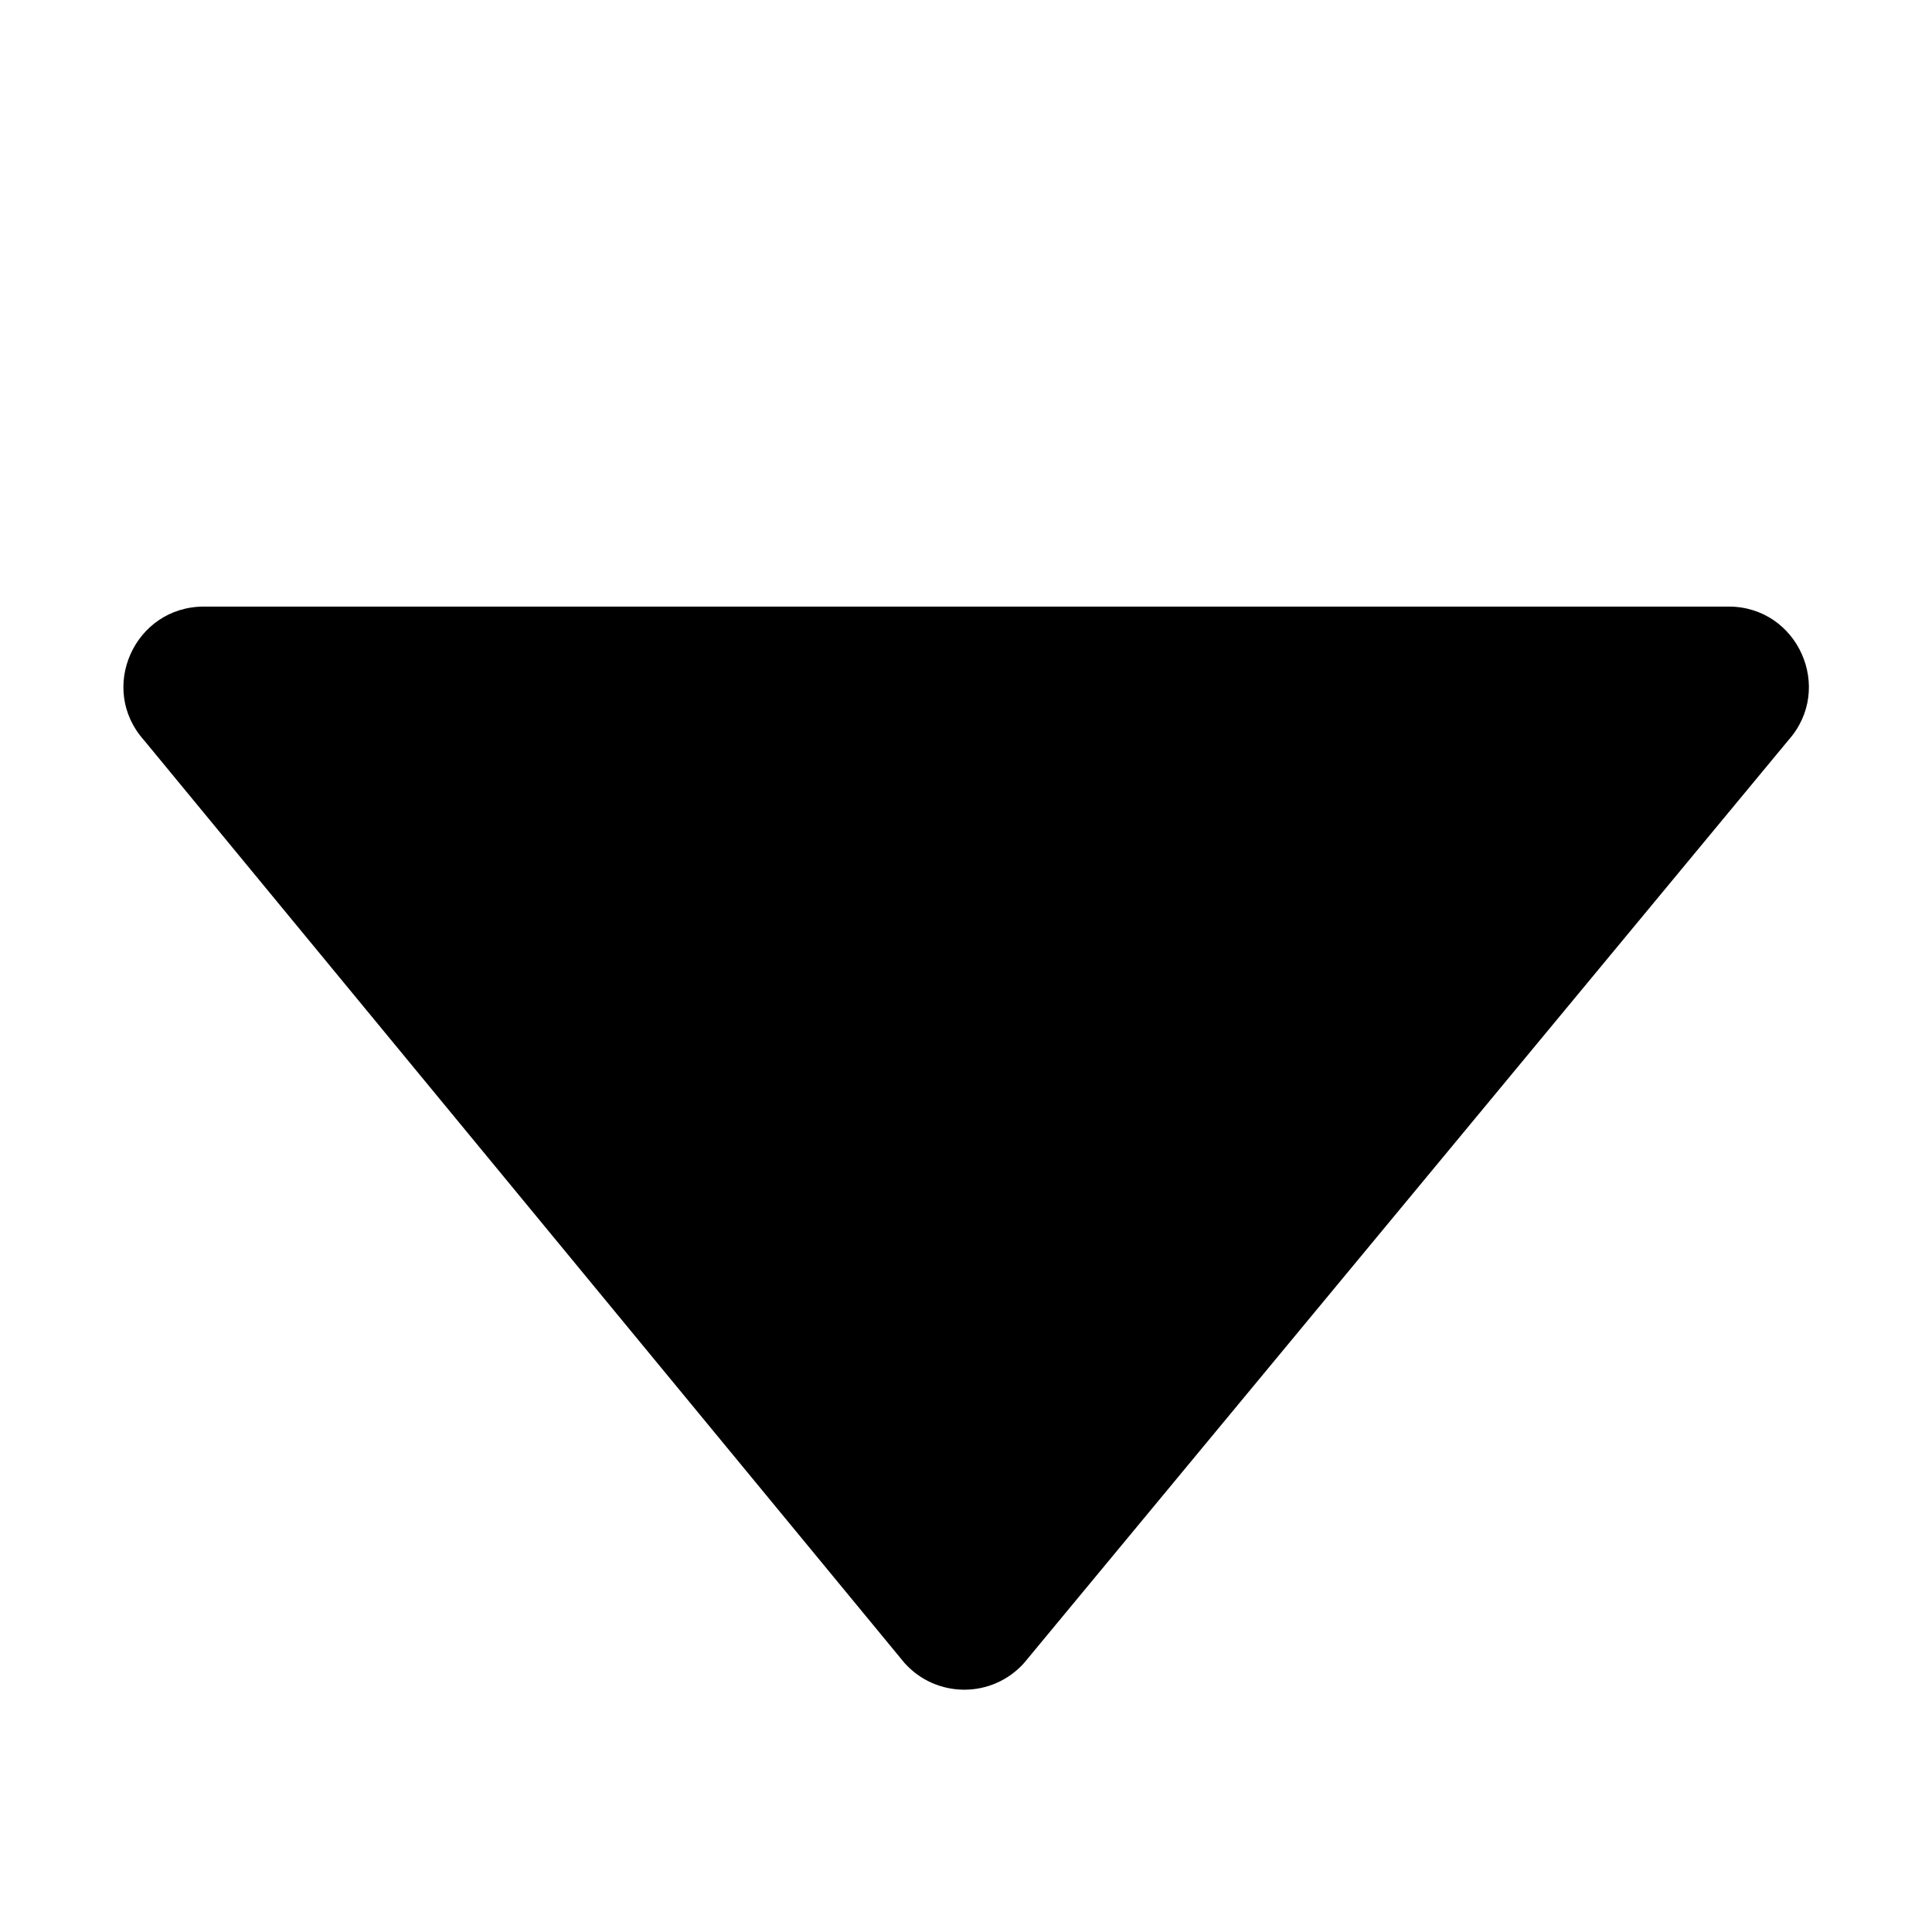
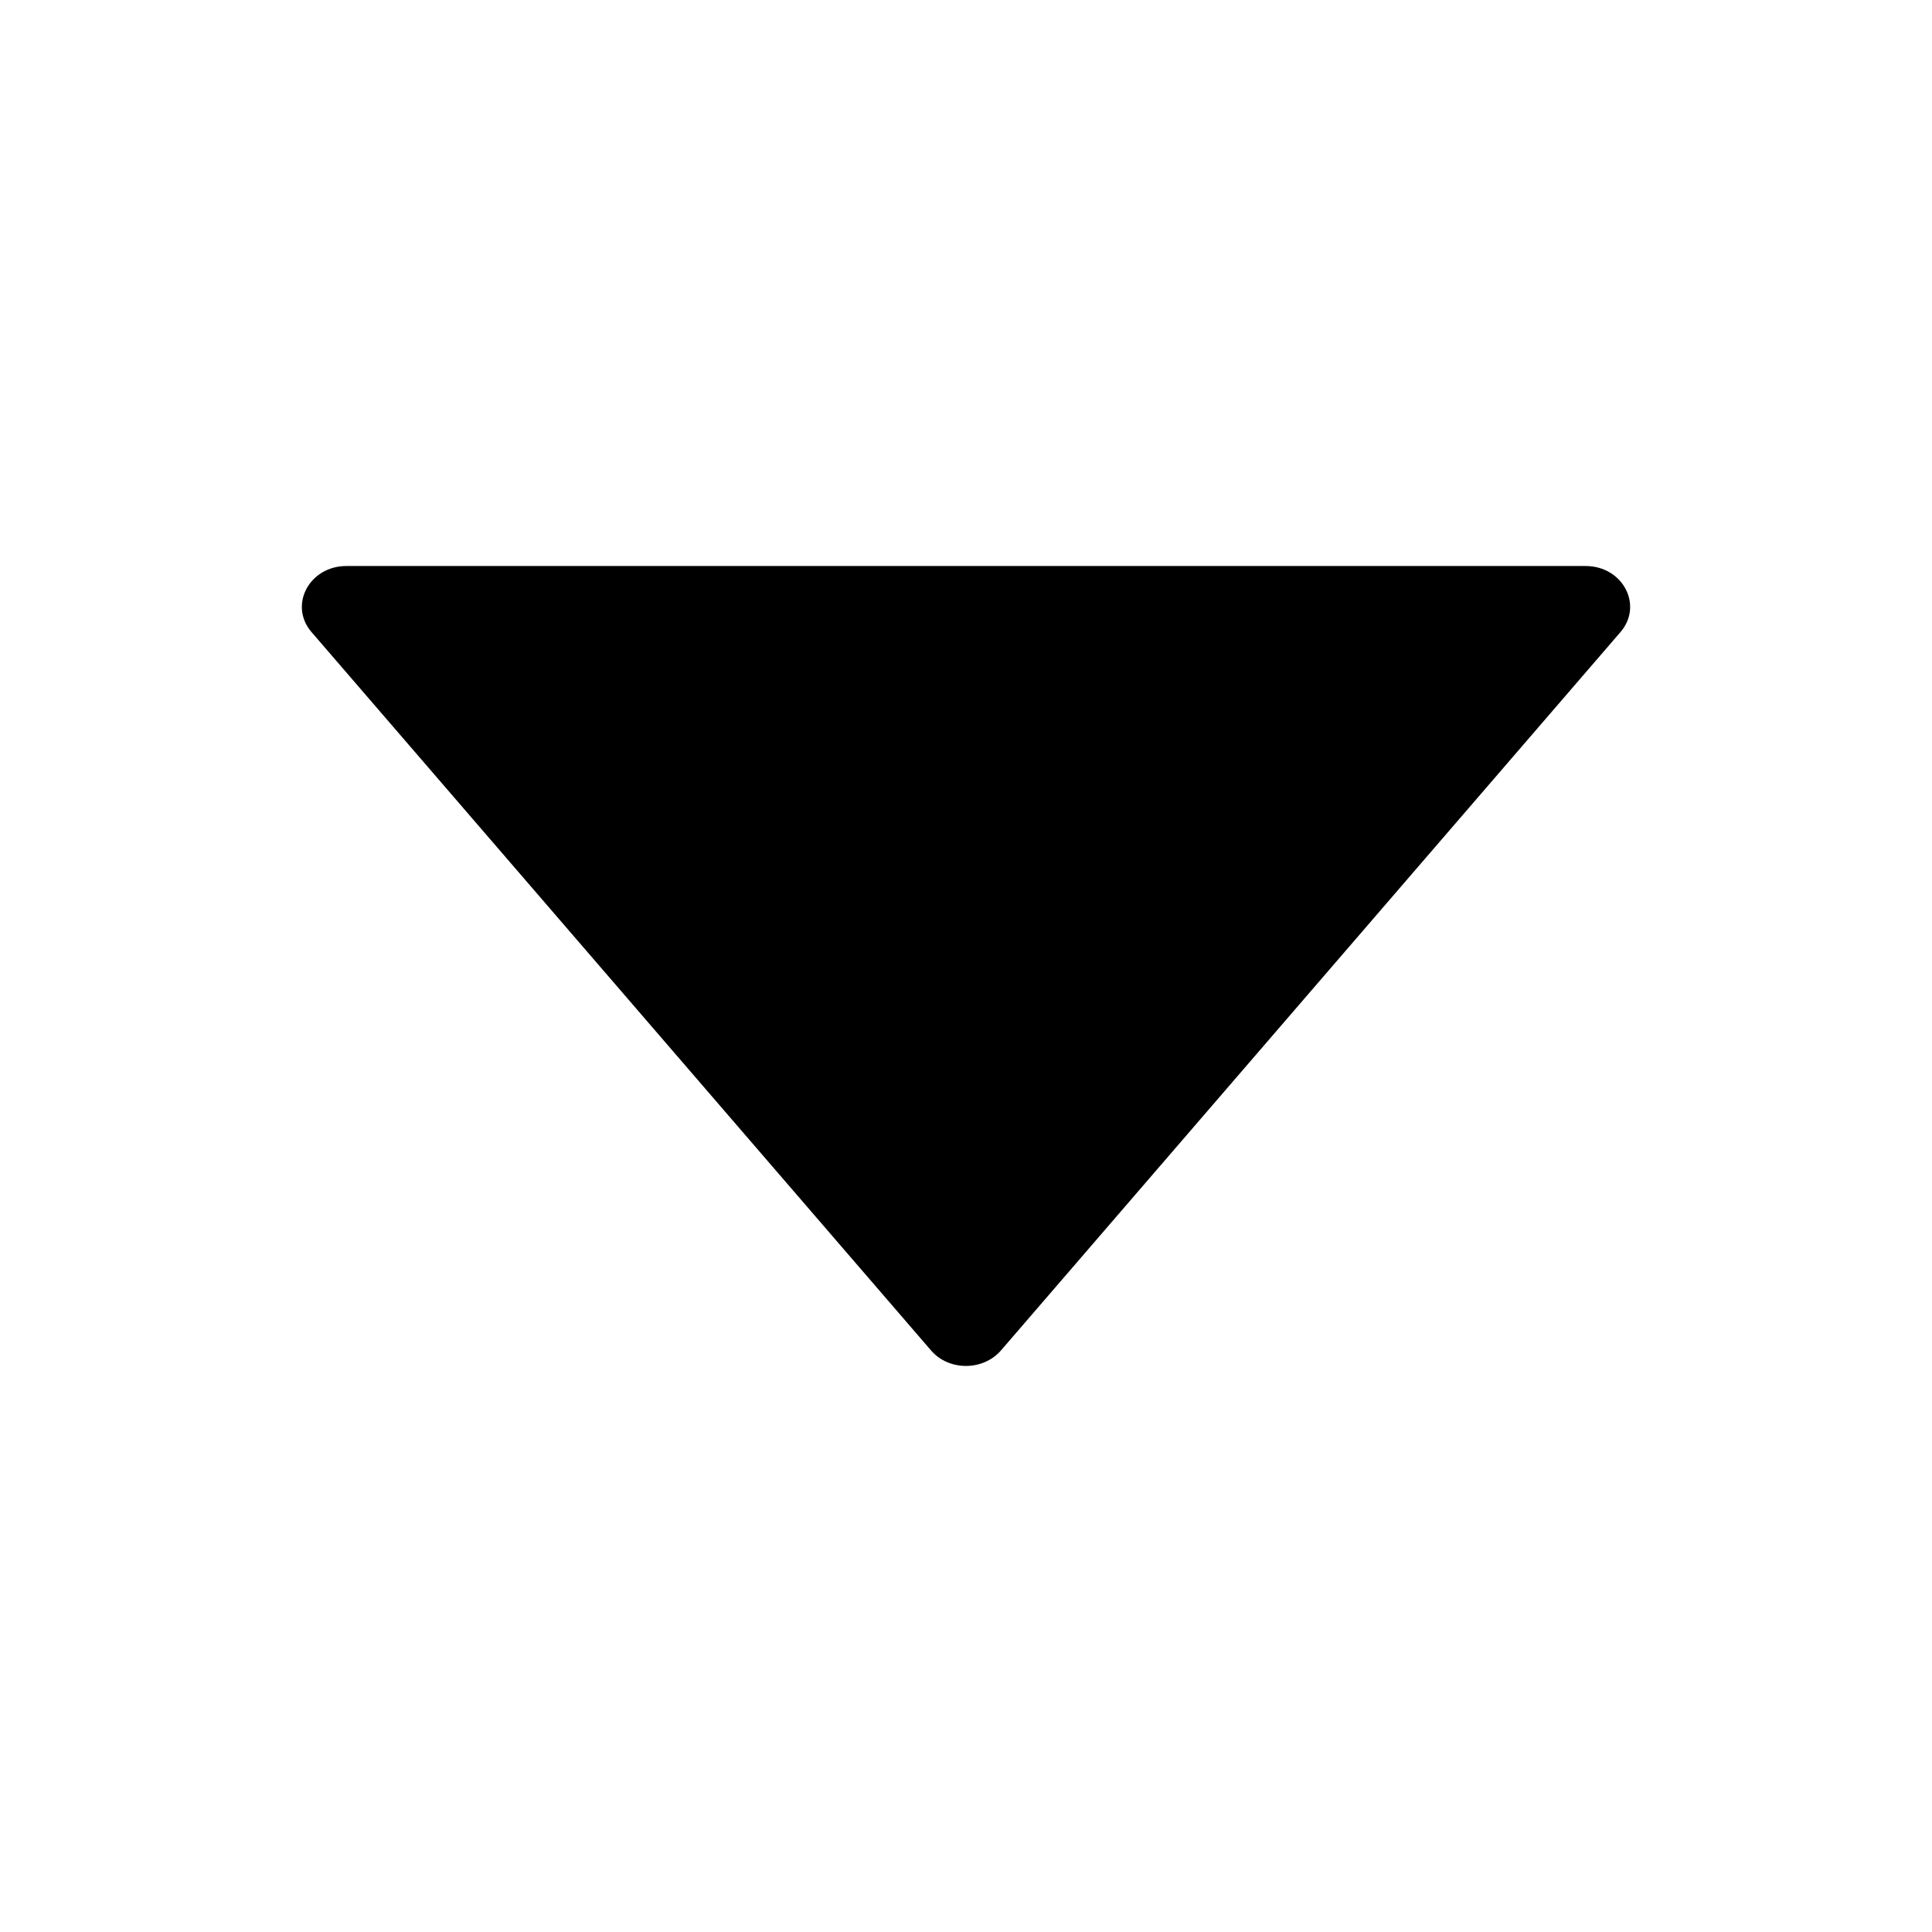
<svg xmlns="http://www.w3.org/2000/svg" id="caret-down" viewBox="0 0 1024 1024" version="1.1">
-   <path d="M76.3 392.3l403.1 489.1c16.9 18.9 46.5 18.9 63.4 0l405.1-489.1c24.4-27.4 5-70.8-31.7-70.8l-808.1 0C71.3 321.5 51.8 364.9 76.3 392.3z" />
+   <path d="M840.4 300H183.6c-19.7 0-30.7 20.8-18.5 35l328.4 380.8c9.4 10.9 27.5 10.9 37 0L858.9 335c12.2-14.2 1.2-35-18.5-35z" />
</svg>
